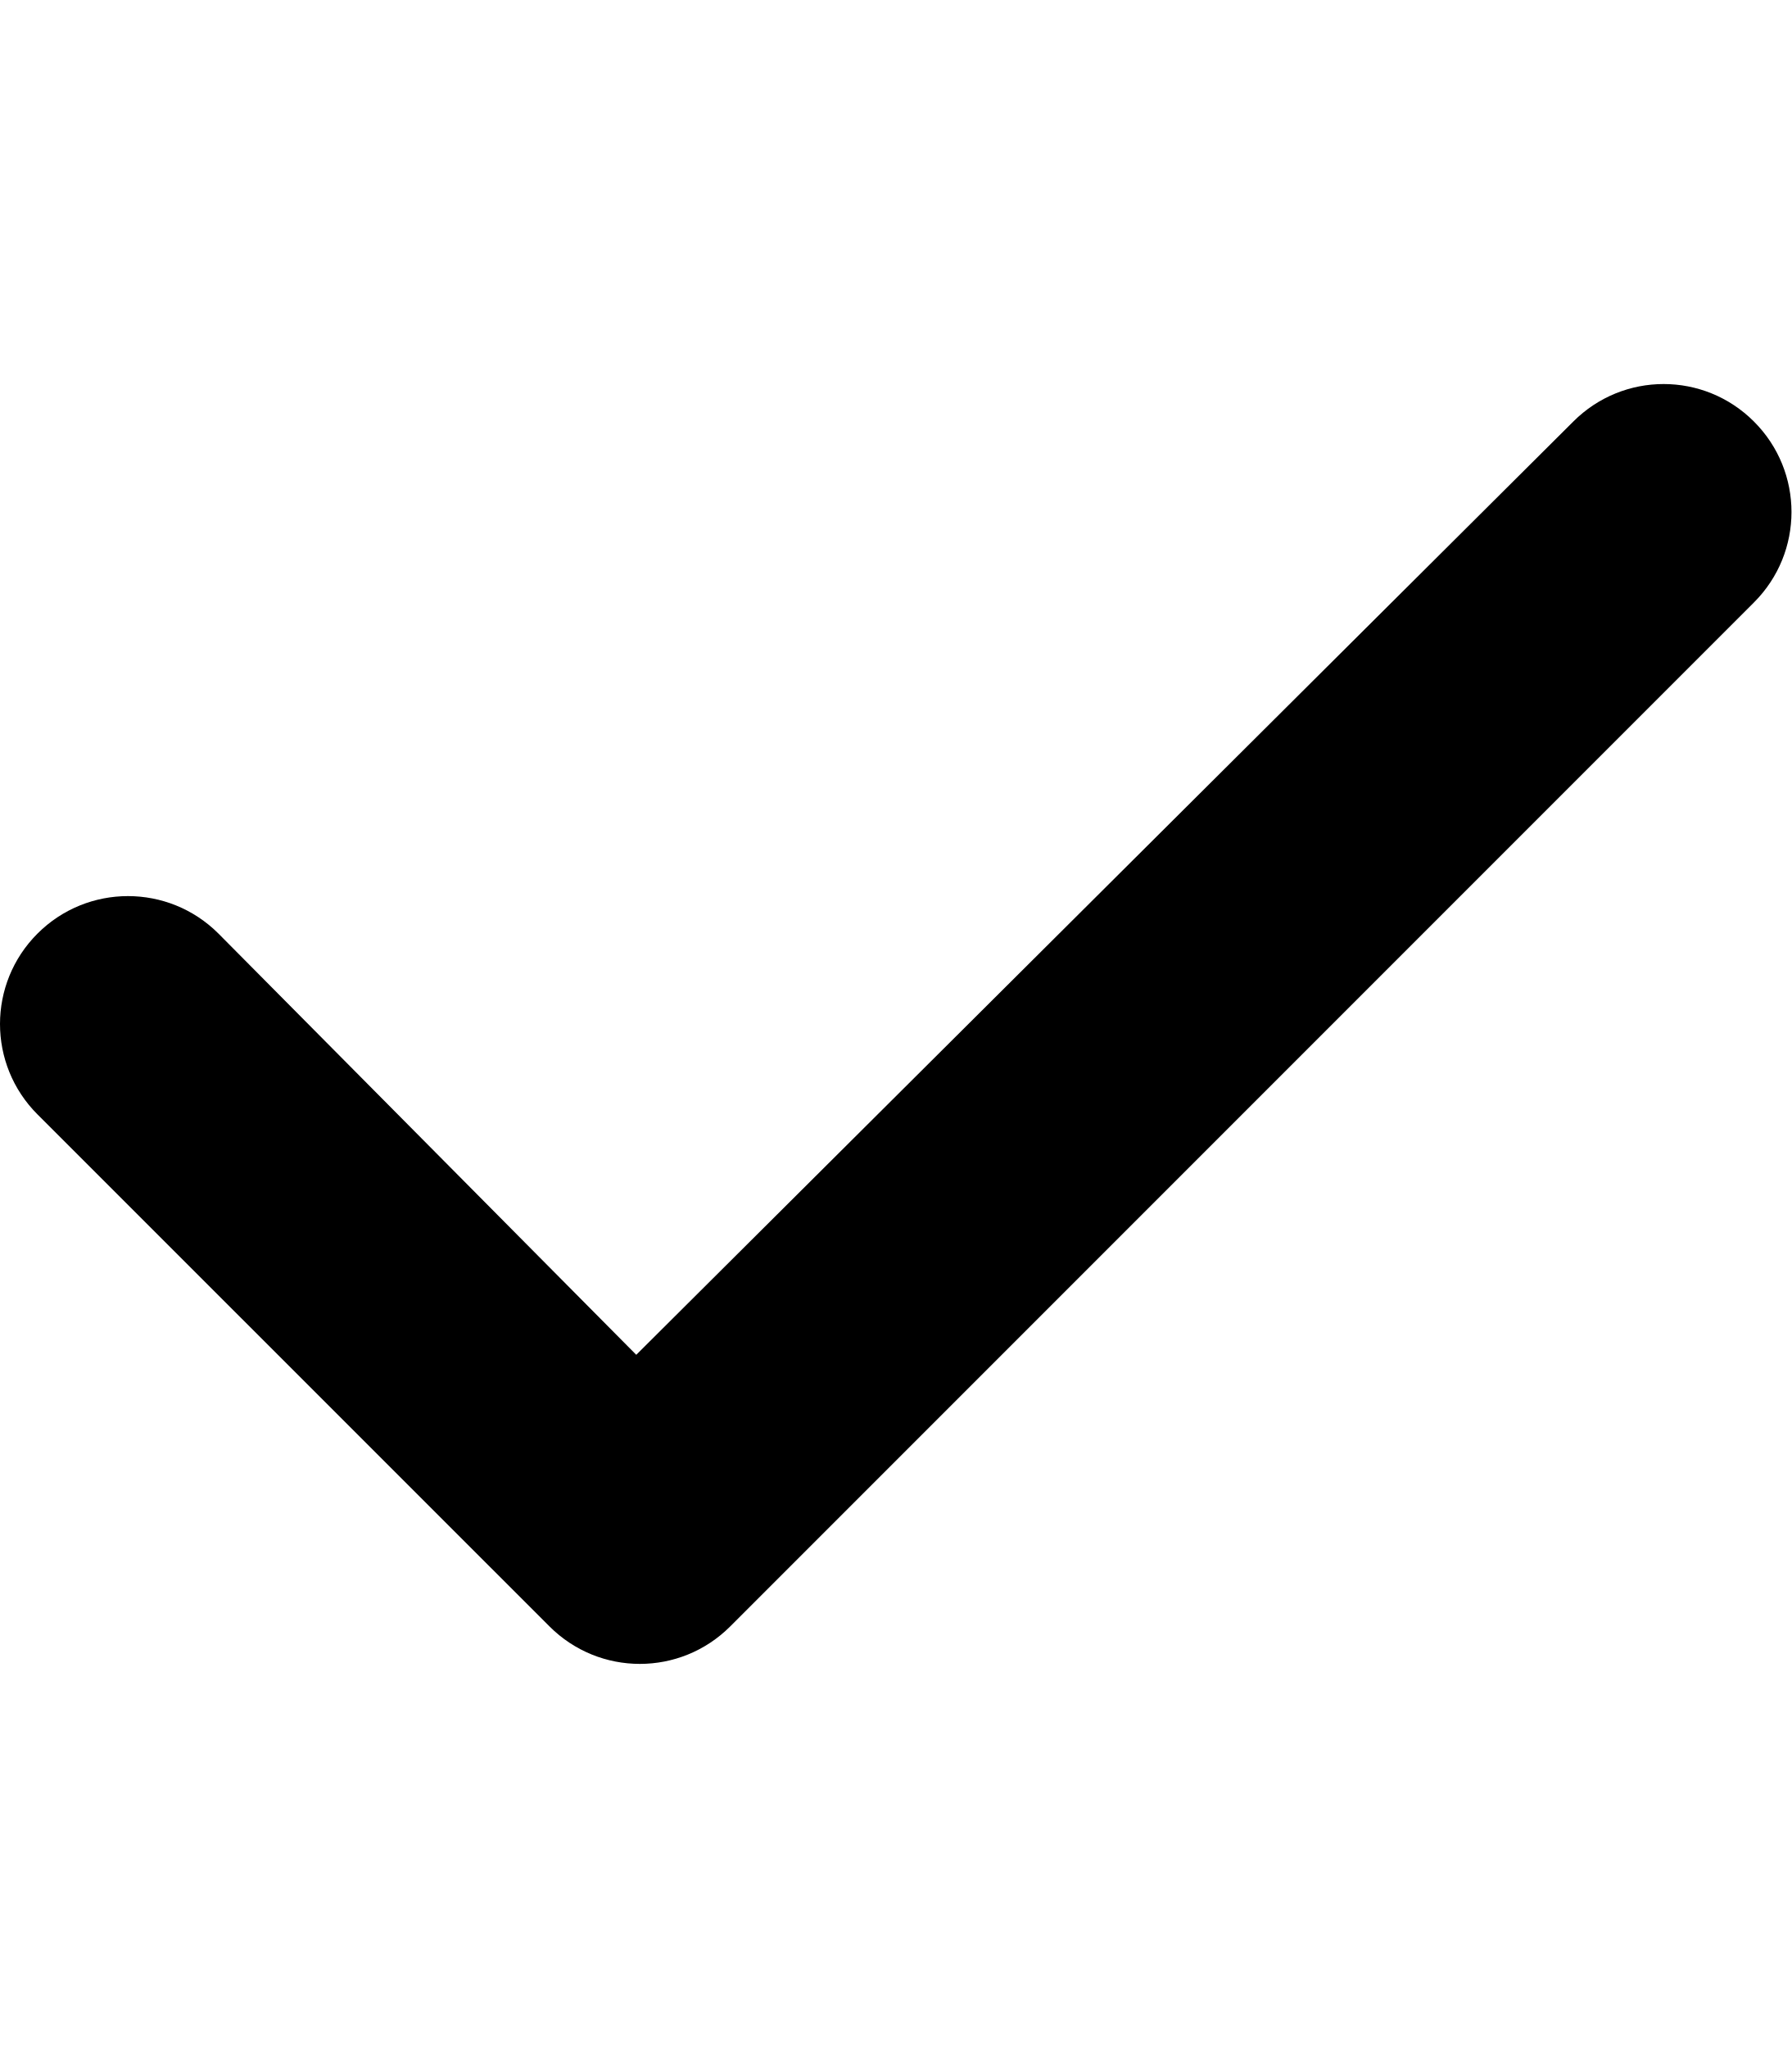
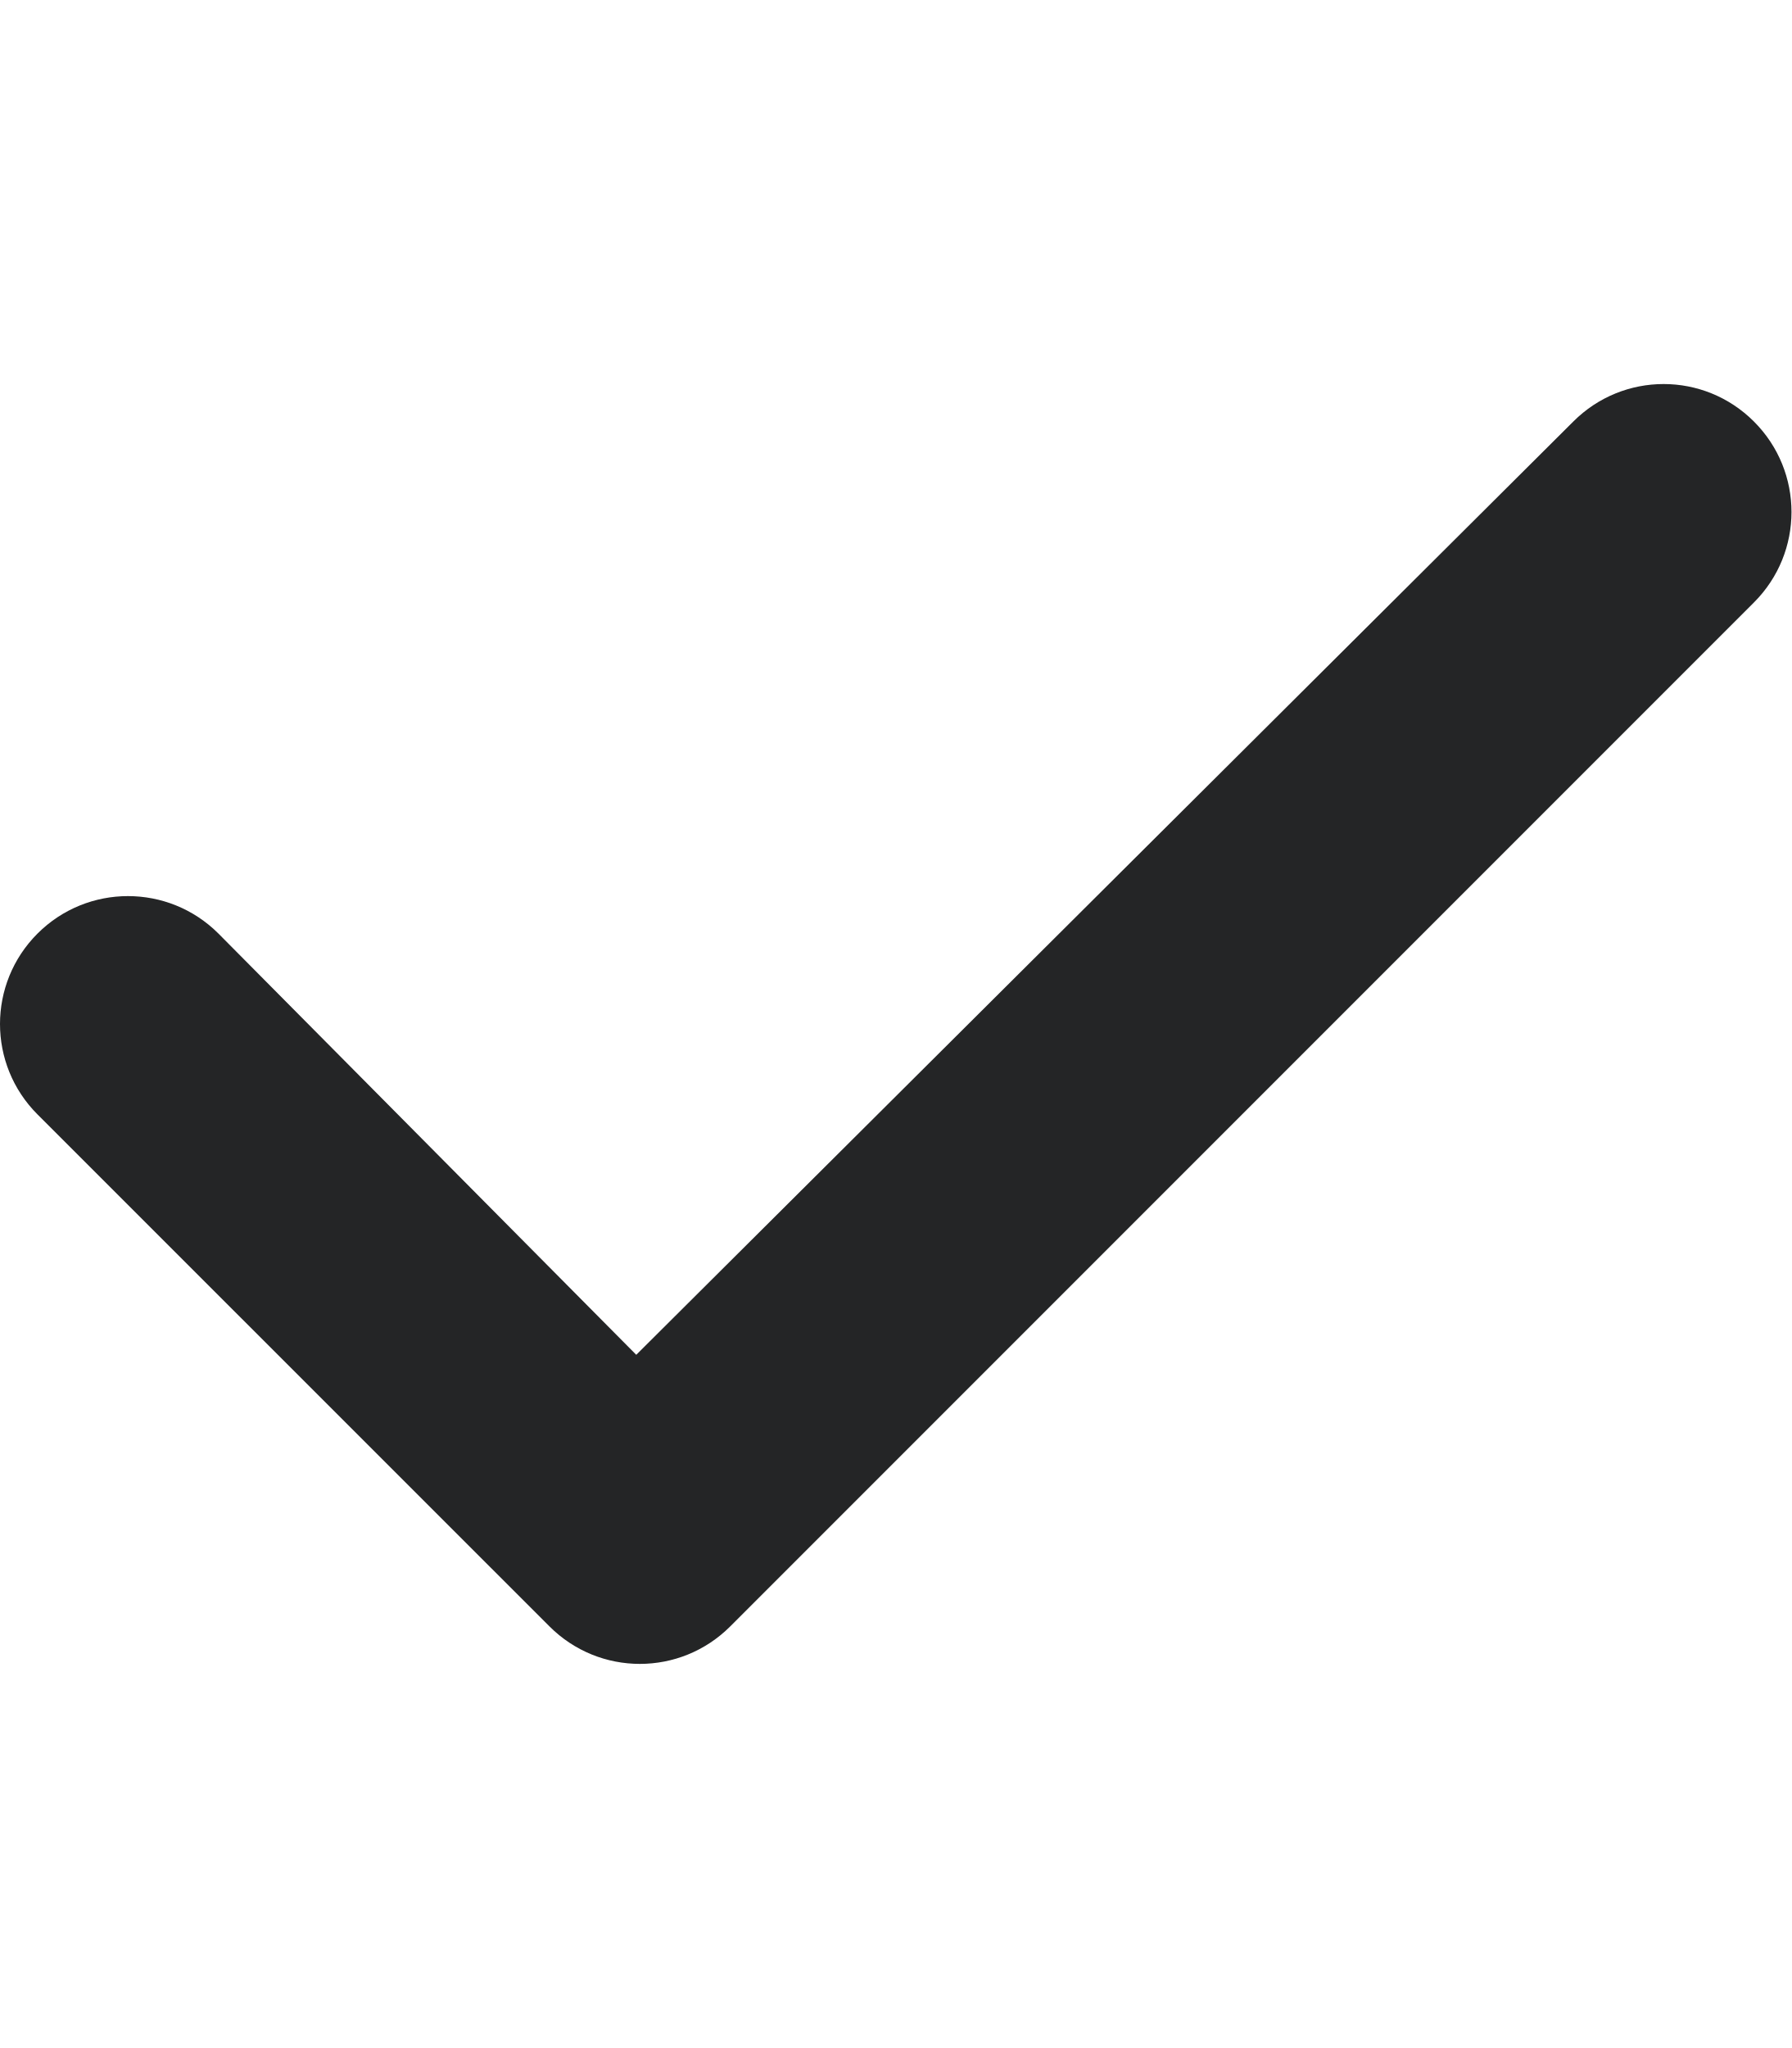
<svg xmlns="http://www.w3.org/2000/svg" viewBox="0 0 448 512">
-   <path d="M438.6 105.4C451.1 117.9 451.1 138.1 438.6 150.6L182.6 406.6C170.1 419.1 149.9 419.1 137.4 406.6L9.372 278.6C-3.124 266.1-3.124 245.9 9.372 233.4C21.87 220.9 42.13 220.9 54.63 233.4L159.1 338.7L393.4 105.4C405.9 92.88 426.1 92.88 438.6 105.4H438.6z" />
+   <path fill="#242526" d="M438.6 105.4C451.1 117.9 451.1 138.1 438.6 150.6L182.6 406.6C170.1 419.1 149.9 419.1 137.4 406.6L9.372 278.6C-3.124 266.1-3.124 245.9 9.372 233.4C21.87 220.9 42.13 220.9 54.63 233.4L159.1 338.7L393.4 105.4C405.9 92.88 426.1 92.88 438.6 105.4H438.6z" />
</svg>
